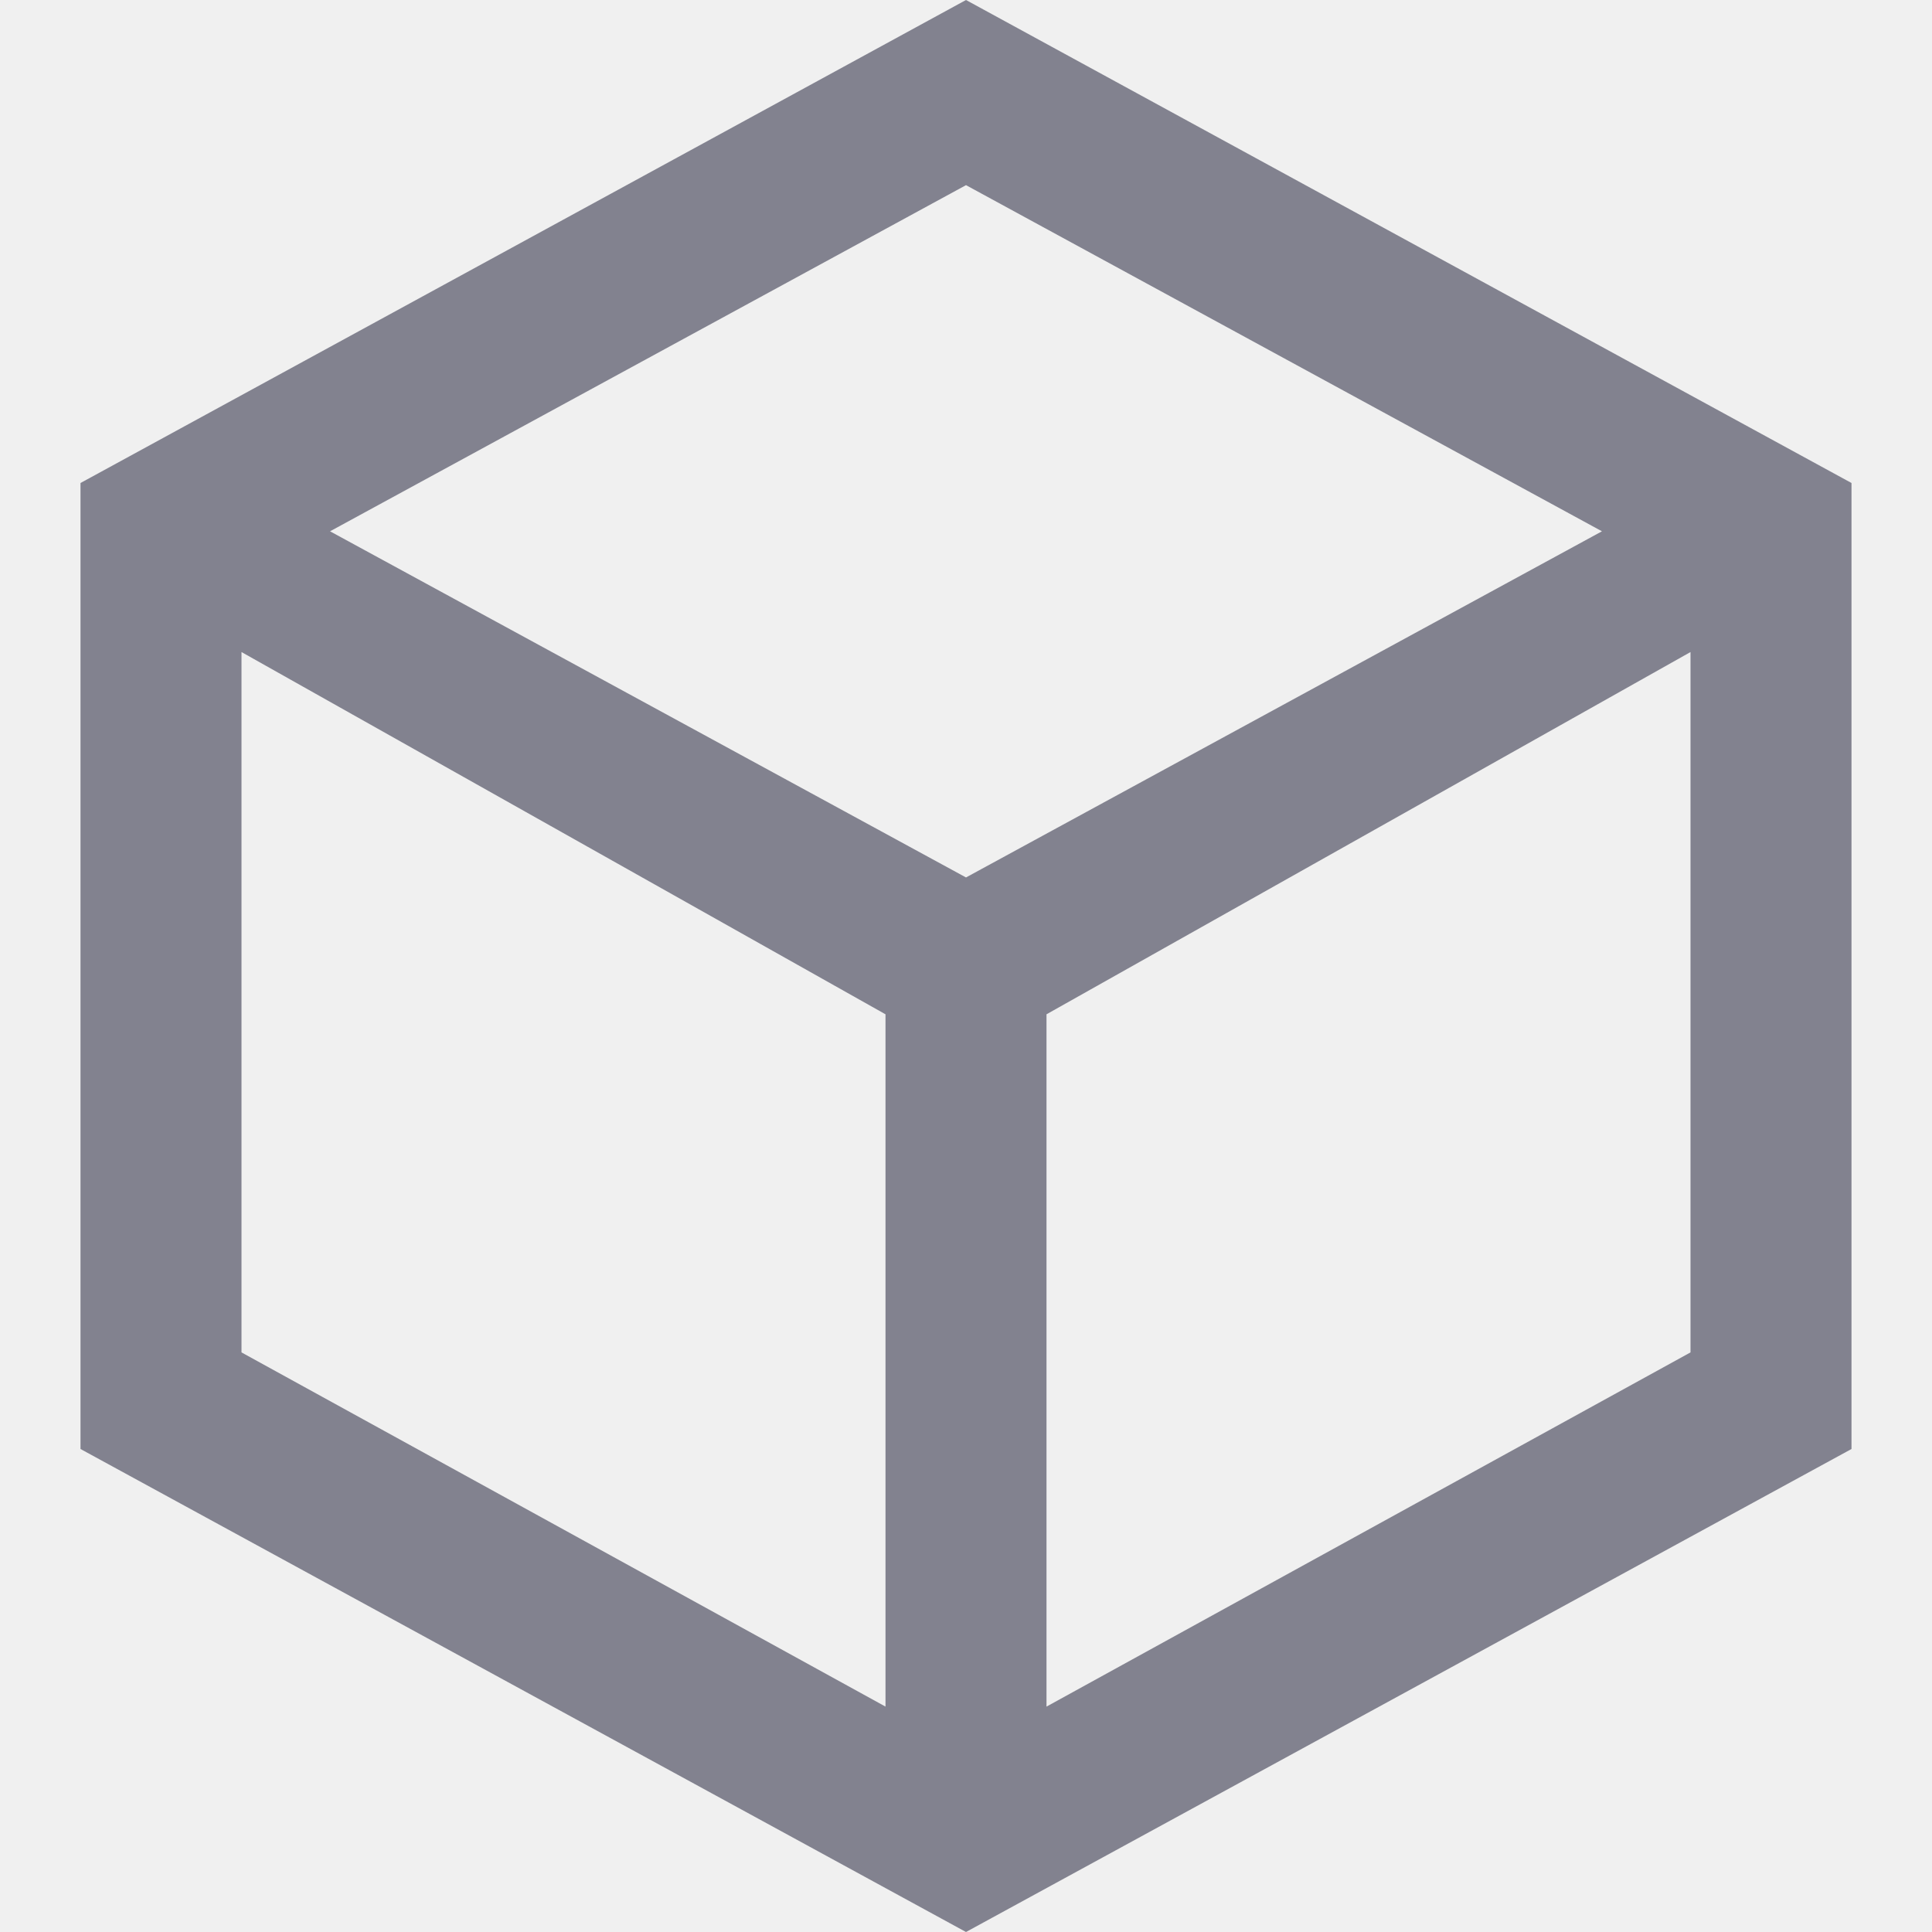
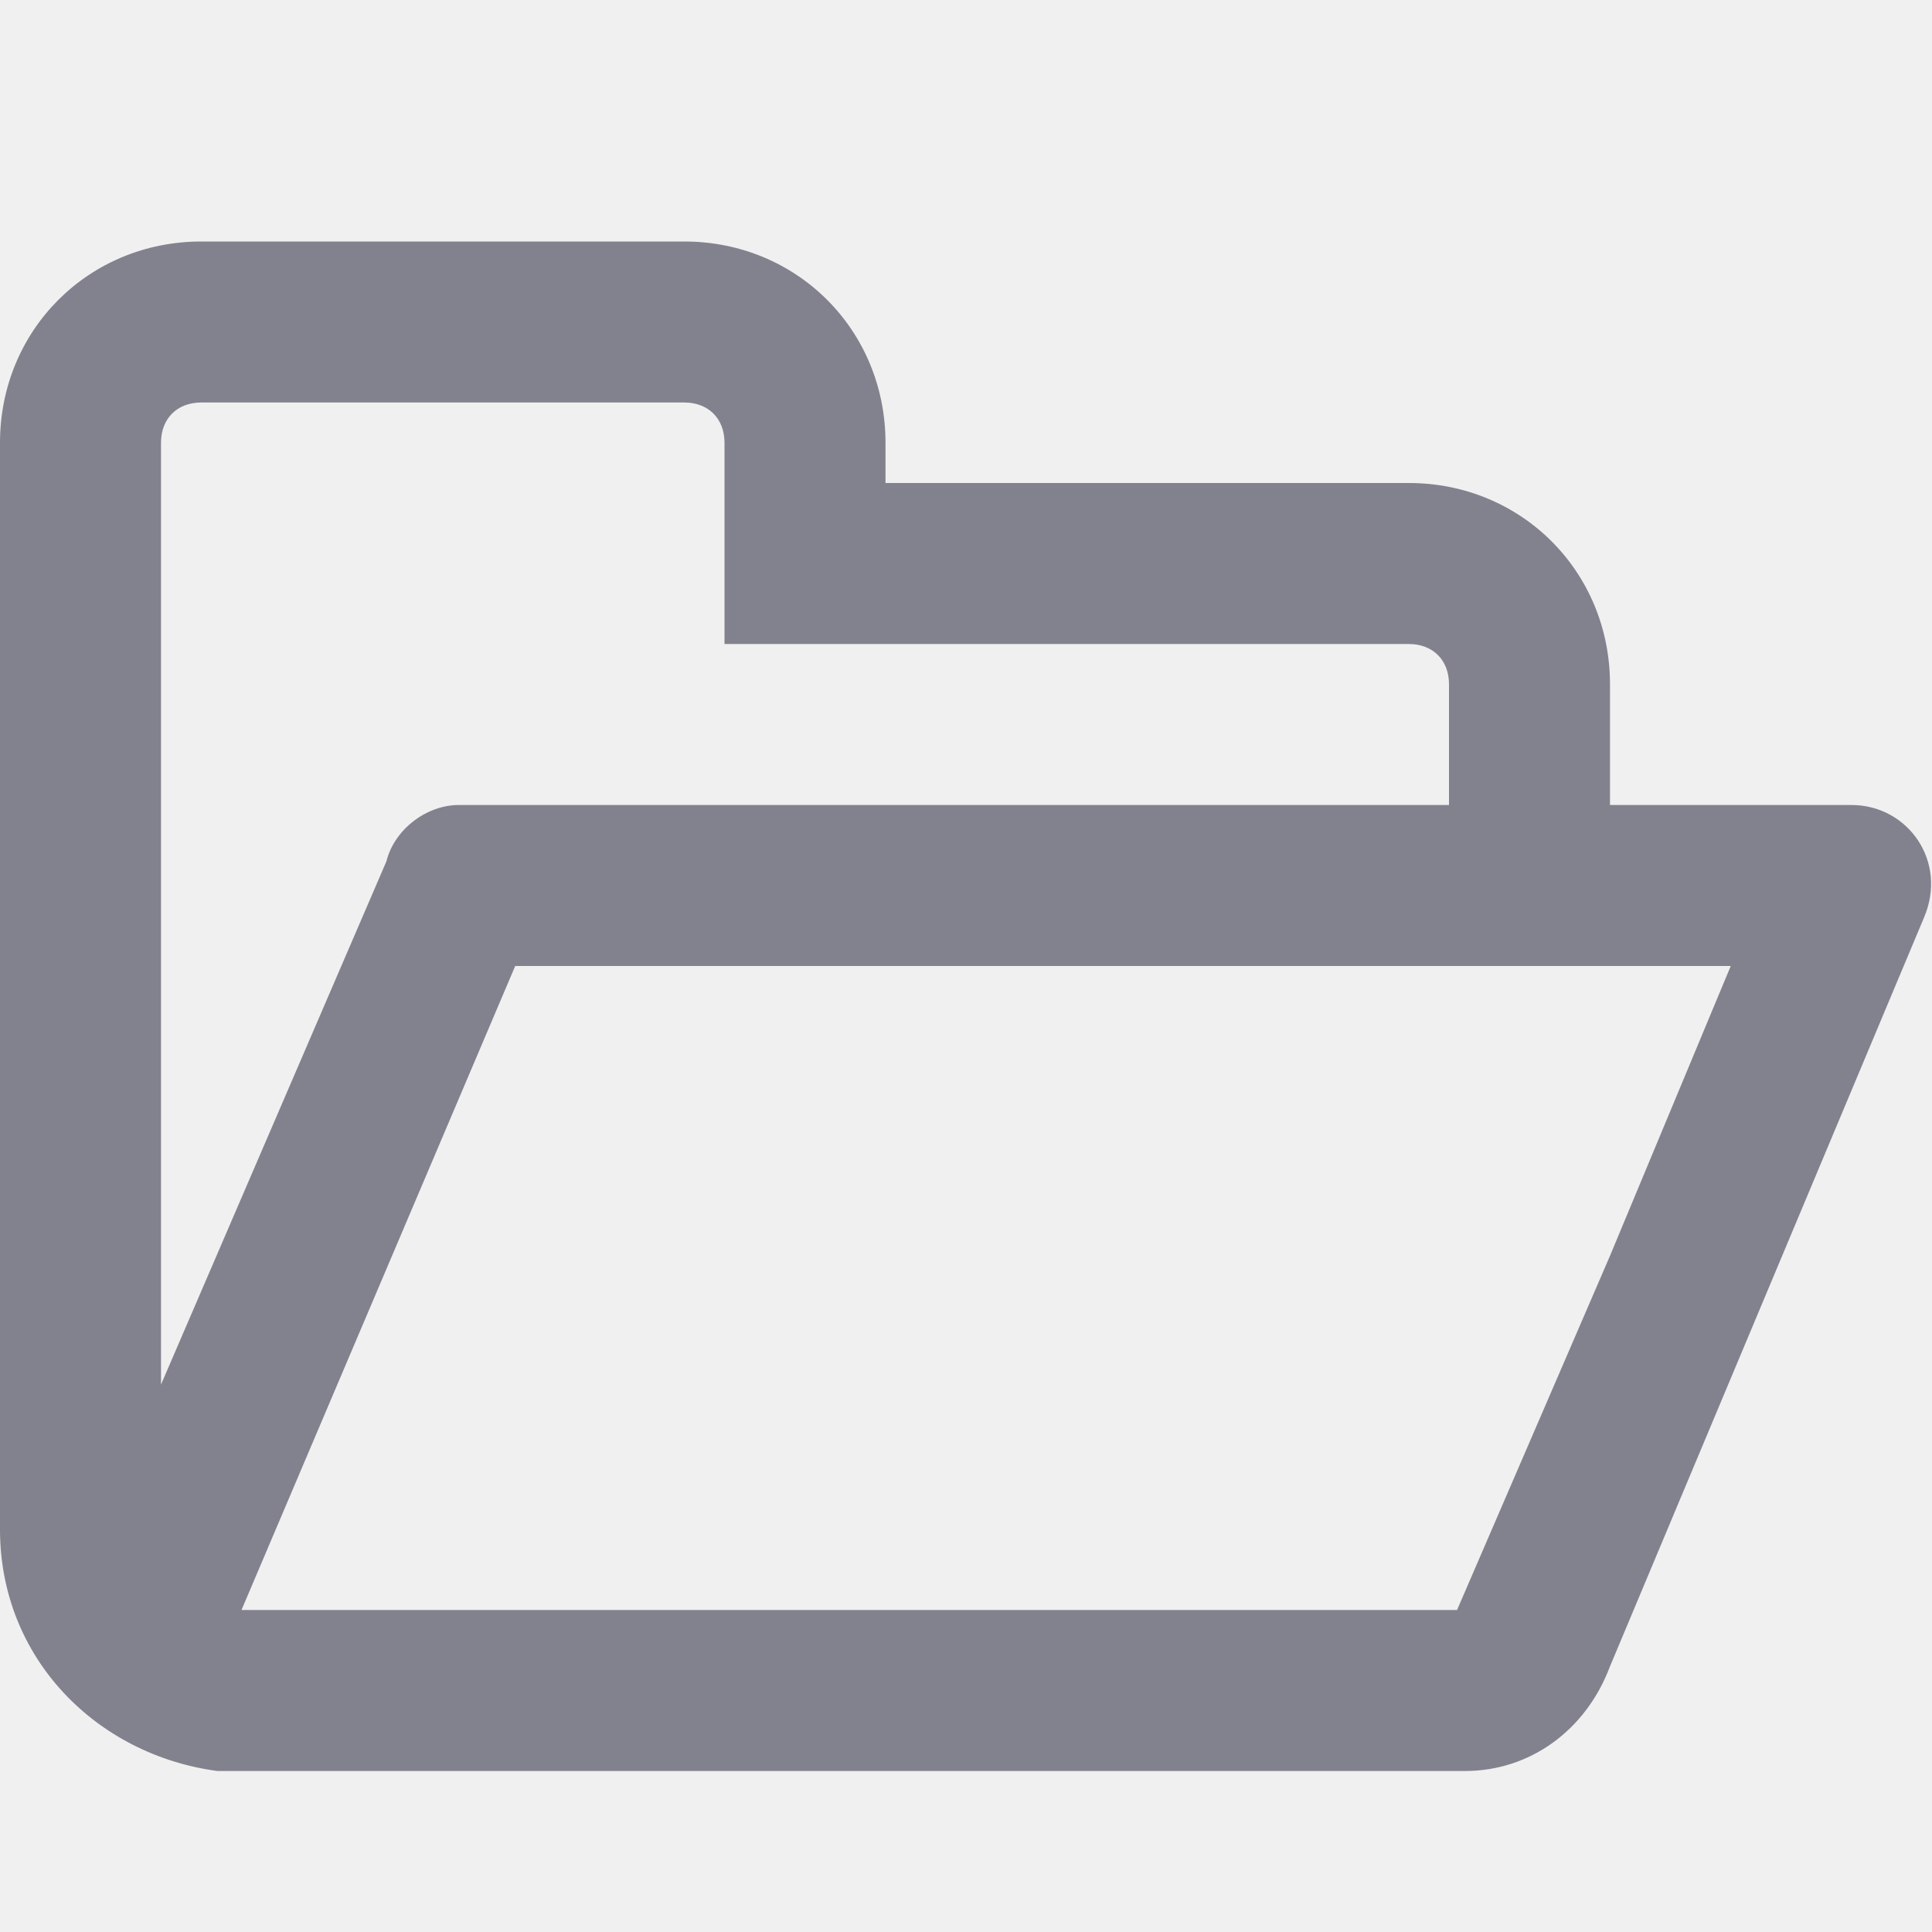
- <svg xmlns="http://www.w3.org/2000/svg" version="1.1" id="Ebene_1" x="0px" y="0px" viewBox="0 0 24 24" style="enable-background:new 0 0 24 24;" xml:space="preserve">
+ <svg xmlns="http://www.w3.org/2000/svg" version="1.1" x="0px" y="0px" viewBox="0 0 24 24" style="enable-background:new 0 0 24 24;" xml:space="preserve">
  <style type="text/css">
- 	.st0{fill:#82828F;}
- 	.st1{fill:#82828F;}
- 	.st2{fill:#82828F;}
- 	.st3{fill:#82828F;}
- 	.st4{opacity:0.2;fill:none;}
- 	.st5{fill:#82828F;}
- 	.st6{fill:#82828F;}
- 	.st7{fill:#82828F;}
+ 	.st0{display:none;}
+ 	.st1{display:inline;opacity:0.2;fill:#FF0000;}
+ 	.st2{fill:#CECED9;}
+ 	.st3{fill:#5757AA;}
+ 	.st4{fill:#9B9BAA;}
+ 	.st5{fill:#5EA343;}
+ 	.st6{fill:#7F7FBB;}
+ 	.st7{opacity:0.2;fill:none;}
+ 	.st8{fill:#E63A3F;}
+ 	.st9{fill:#FFFFFF;}
+ 	.st10{fill:#FAFAFA;}
+ 	.st11{fill:none;stroke:#5757AA;stroke-width:2;stroke-linecap:round;stroke-miterlimit:10;}
+ 	.st12{fill:#CBEBC1;}
+ 	.st13{fill:#38396D;}
+ 	.st14{fill:#82828F;}
+ 	.st15{fill:#EDEDF2;}
+ 	.st16{fill:url(#SVGID_1_);}
+ 	.st17{fill:url(#SVGID_2_);}
+ 	.st18{fill:url(#SVGID_3_);}
+ 	.st19{fill:url(#SVGID_4_);}
+ 	.st20{fill:none;stroke:#5757AA;stroke-width:1.895;stroke-miterlimit:10;}
+ 	.st21{fill:#CCCCCC;stroke:#CECED9;stroke-miterlimit:10;}
+ 	.st22{fill:none;stroke:#CECED9;stroke-width:1.673;stroke-linecap:round;stroke-miterlimit:10;}
+ 	.st23{fill:#E1E1E5;}
+ 	.st24{fill:#39396D;}
+ 	.st25{fill:url(#SVGID_5_);}
+ 	.st26{fill:#2B2B5B;}
+ 	.st27{fill:url(#SVGID_6_);}
+ 	.st28{fill:url(#SVGID_7_);}
+ 	.st29{fill:#201F43;}
+ 	.st30{fill:none;stroke:#FFFFFF;stroke-width:3;stroke-miterlimit:10;}
+ 	.st31{opacity:0.6;fill:#FFFFFF;}
+ 	.st32{opacity:0.4;fill:#FFFFFF;}
+ 	.st33{opacity:0.8;fill:#FFFFFF;}
+ 	.st34{opacity:0.3;fill:#FFFFFF;}
+ 	.st35{opacity:0.7;fill:#FFFFFF;}
+ 	.st36{opacity:0.9;fill:#FFFFFF;}
+ 	.st37{opacity:0.5;fill:#FFFFFF;}
+ 	.st38{opacity:0.6;fill:#5757AA;}
+ 	.st39{opacity:0.4;fill:#5757AA;}
+ 	.st40{opacity:0.8;fill:#5757AA;}
+ 	.st41{opacity:0.3;fill:#5757AA;}
+ 	.st42{opacity:0.7;fill:#5757AA;}
+ 	.st43{opacity:0.9;fill:#5757AA;}
+ 	.st44{opacity:0.5;fill:#5757AA;}
+ 	.st45{opacity:0.6;}
+ 	.st46{opacity:0.4;}
+ 	.st47{opacity:0.8;}
+ 	.st48{opacity:0.3;}
+ 	.st49{opacity:0.7;}
+ 	.st50{opacity:0.9;}
+ 	.st51{opacity:0.5;}
+ 	.st52{display:inline;}
</style>
-   <path class="st7" d="M12,0L1,6v12l11,6l11-6V6L12,0z M11,21.2l-8-4.4V8.1l8,4.5V21.2z M4.1,6.6L12,2.3l7.9,4.3L12,10.9L4.1,6.6z   M21,16.8l-8,4.4v-8.6l8-4.5V16.8z" />
+   <g id="background" class="st0">
+ </g>
+   <g id="Icons">
+     <path class="st14" d="M23,10h-3V8.5C20,7.1,18.9,6,17.5,6H11V5.5C11,4.1,9.9,3,8.5,3h-6C1.1,3,0,4.1,0,5.5V19c0,1.6,1.2,2.8,2.7,3   c0.1,0,0.2,0,0.2,0H3h14h1.2c0.8,0,1.5-0.5,1.8-1.3l3.9-9.3C24.2,10.7,23.7,10,23,10z M2.5,5h6C8.8,5,9,5.2,9,5.5V6v2h2h6.5   C17.8,8,18,8.2,18,8.5V10H5.7c-0.4,0-0.8,0.3-0.9,0.7L2,17.2V5.5C2,5.2,2.2,5,2.5,5z M20,15.6L20,15.6L20,15.6L18.1,20H3l3.4-8H18   h2h1.5L20,15.6z" />
+   </g>
+   <g id="Linien" class="st0">
+     <g class="st52">
+       <path class="st8" d="M61-7v34H-8V-7H61 M62-8H-9v36h71V-8L62-8z" />
+     </g>
+   </g>
</svg>
